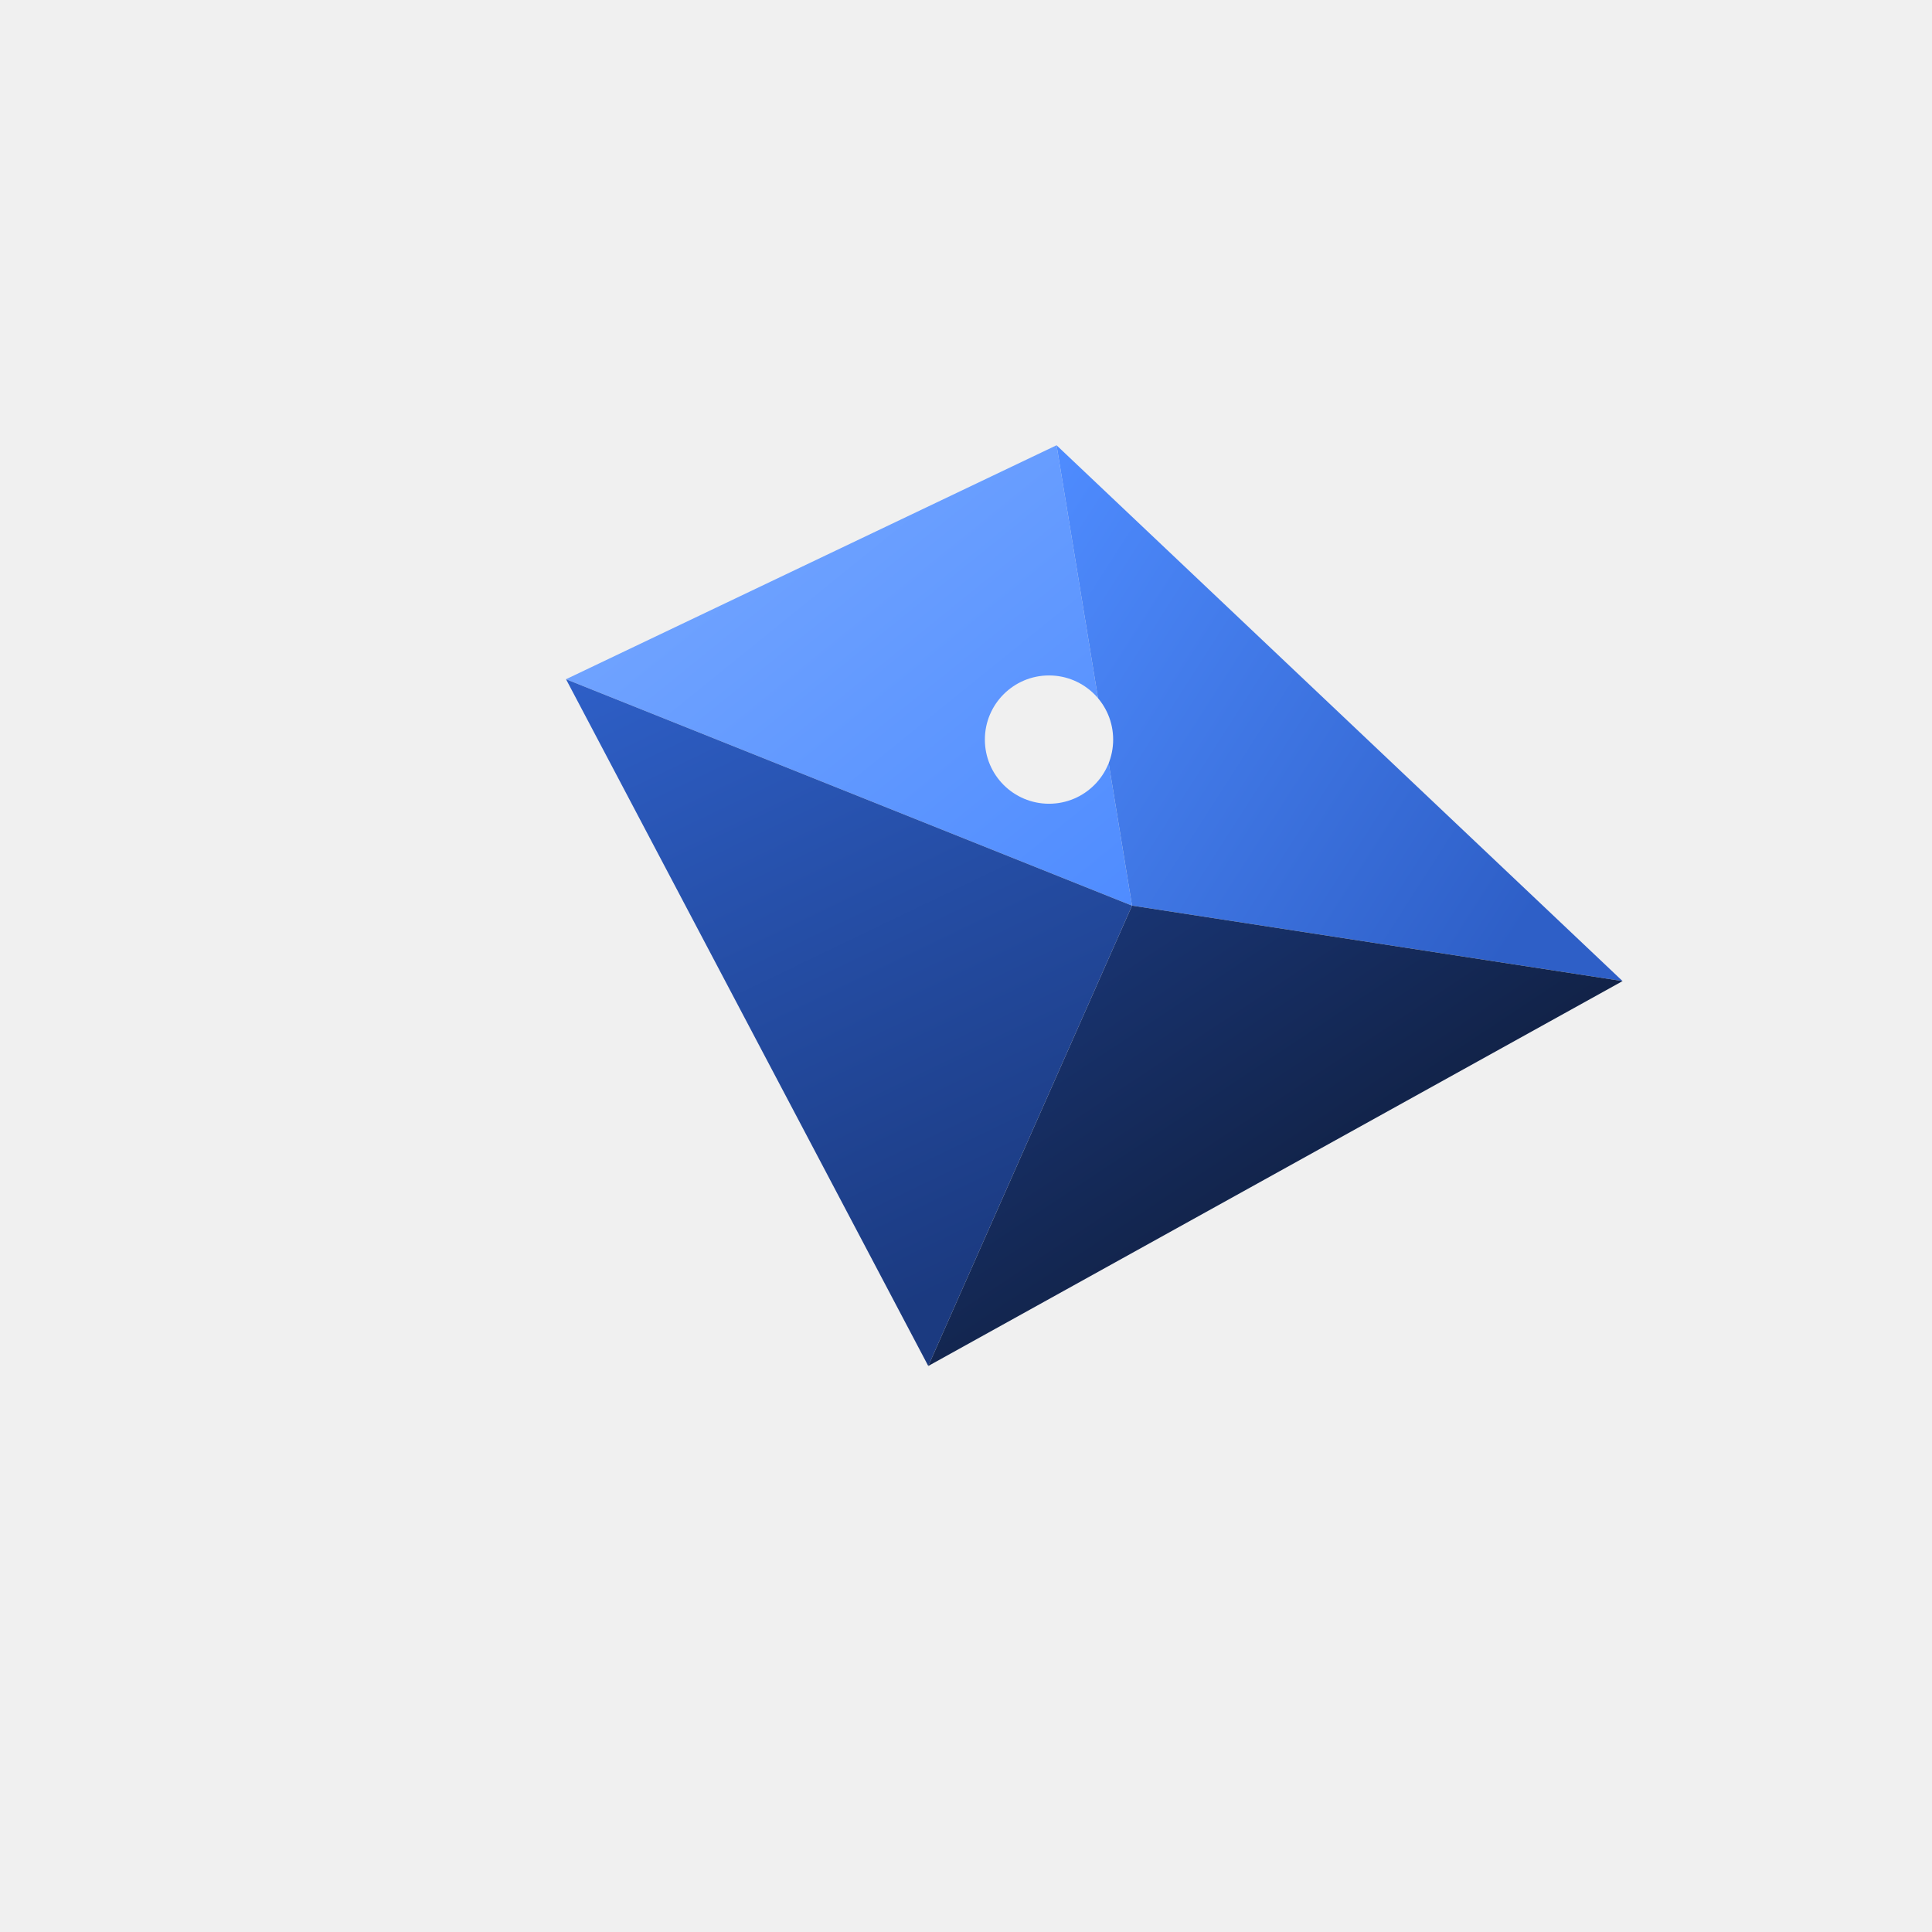
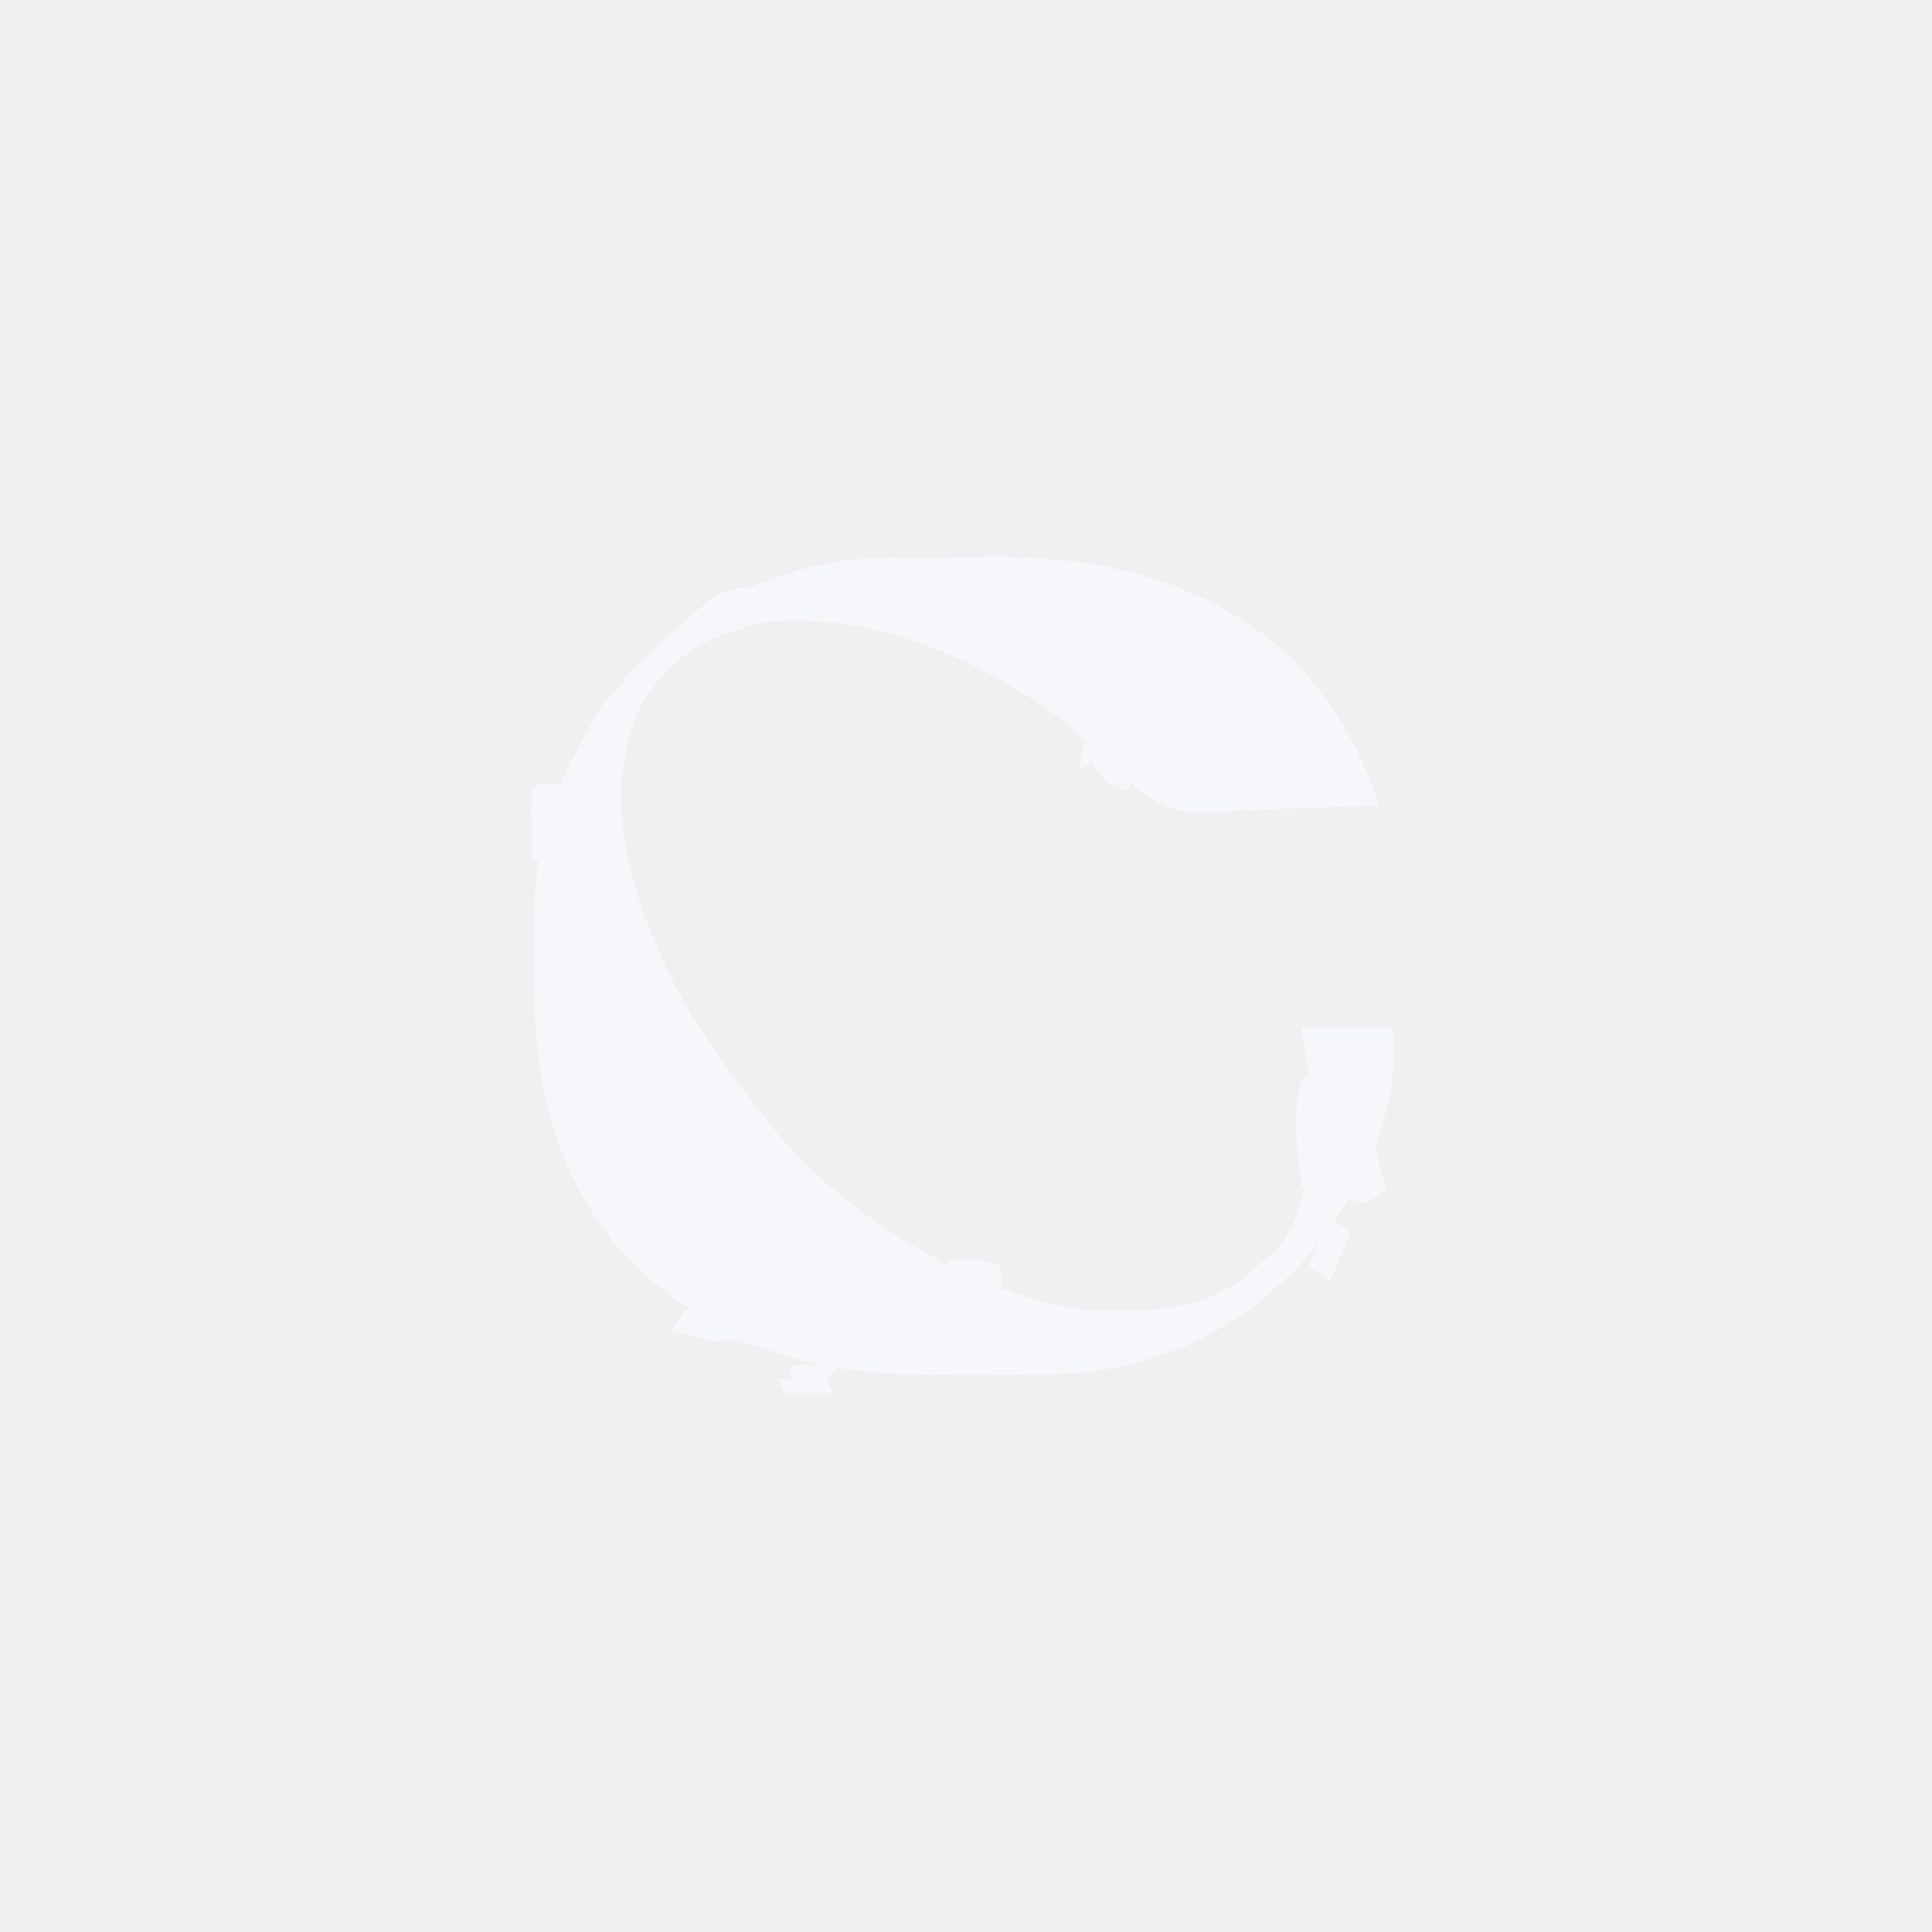
- <svg xmlns="http://www.w3.org/2000/svg" viewBox="0 0 512 512" role="img" aria-label="Corvus mark">
+ <svg xmlns="http://www.w3.org/2000/svg" viewBox="0 0 512 512" role="img" aria-label="Corvus mark (light, for dark surfaces)">
  <defs>
-     <linearGradient id="facet-crown" x1="0" y1="0" x2="1" y2="1">
-       <stop offset="0" stop-color="#7AAAFF" />
-       <stop offset="1" stop-color="#4F8CFF" />
-     </linearGradient>
-     <linearGradient id="facet-beak" x1="0" y1="0" x2="1" y2="0.6">
-       <stop offset="0" stop-color="#4F8CFF" />
-       <stop offset="1" stop-color="#2E5FC7" />
-     </linearGradient>
-     <linearGradient id="facet-back" x1="0" y1="0" x2="0.4" y2="1">
-       <stop offset="0" stop-color="#2E5FC7" />
-       <stop offset="1" stop-color="#1B3A80" />
-     </linearGradient>
-     <linearGradient id="facet-neck" x1="0" y1="0" x2="1" y2="1">
-       <stop offset="0" stop-color="#1B3A80" />
-       <stop offset="1" stop-color="#0B1220" />
-     </linearGradient>
-     <mask id="eye-cut">
-       <rect width="512" height="512" fill="white" />
-       <circle cx="278" cy="196" r="17" fill="black" />
-     </mask>
+     
  </defs>
-   <g mask="url(#eye-cut)">
-     <polygon points="150,180 280,118 300,240" fill="url(#facet-crown)" />
-     <polygon points="280,118 430,260 300,240" fill="url(#facet-beak)" />
-     <polygon points="150,180 300,240 246,362" fill="url(#facet-back)" />
-     <polygon points="300,240 430,260 246,362" fill="url(#facet-neck)" />
+   <g transform="scale(1.855)" fill="#F5F7FA">
+     <path d="M0 0 C1.134 -0.01 1.134 -0.01 2.291 -0.02 C3.885 -0.03 5.479 -0.035 7.073 -0.035 C9.466 -0.039 11.856 -0.075 14.248 -0.113 C30.42 -0.233 45.482 3.221 57.746 14.586 C63.333 20.652 67.424 27.514 69.934 35.336 C65.702 35.561 61.474 35.723 57.238 35.83 C55.802 35.875 54.367 35.936 52.933 36.015 C41.043 36.649 41.043 36.649 35.945 33.475 C33.457 31.204 31.199 28.826 28.934 26.336 C26.656 24.451 24.271 22.782 21.809 21.148 C21.187 20.734 20.565 20.32 19.924 19.893 C8.006 12.277 -7.198 6.828 -21.414 9.832 C-27.438 11.886 -32.091 15.395 -35.379 20.898 C-40.163 30.645 -38.49 40.592 -35.188 50.543 C-31.467 61.186 -26.068 69.495 -19.066 78.336 C-18.363 79.291 -18.363 79.291 -17.645 80.266 C-7.744 93.038 10.835 104.833 26.934 107.336 C36.775 108.119 44.657 107.738 52.684 101.773 C57.698 97.08 59.68 91.597 60.207 84.824 C60.27 78.923 60.039 73.137 58.934 67.336 C63.224 67.336 67.514 67.336 71.934 67.336 C73.003 79.959 67.108 90.94 59.195 100.418 C50.064 110.306 38.218 115.91 24.786 116.619 C20.959 116.748 17.136 116.758 13.307 116.727 C10.937 116.711 8.569 116.727 6.199 116.746 C-11.246 116.771 -23.906 112.847 -36.812 100.668 C-47.861 89.237 -50.942 74.724 -50.718 59.337 C-50.691 57.138 -50.718 54.943 -50.75 52.744 C-50.772 43.711 -49.343 36.416 -45.066 28.336 C-44.504 27.248 -43.942 26.16 -43.363 25.039 C-33.867 9.979 -18.109 0.057 0 0 Z " transform="translate(127.0664,79.66406)" />
+     <path d="M0 0 C-0.205 0.559 -0.41 1.119 -0.621 1.695 C-3.103 9.081 -3.676 16.245 -4 24 C-5.979 20.364 -6.525 17.116 -7 13 C-7.66 13 -8.32 13 -9 13 C-8.651 7.182 -6.991 0 0 0 Z " transform="translate(92,98)" />
+     <path d="M0 0 C-0.5 1.812 -0.5 1.812 -2 4 C-3.929 4.859 -5.894 5.485 -7.898 6.148 C-12.008 7.813 -14.897 10.897 -18 14 C-18.99 13.34 -19.98 12.68 -21 12 C-6.226 -2.075 -6.226 -2.075 0 0 Z " transform="translate(110,85)" />
+     <path d="M0 0 C0 3.721 -0.803 5.018 -3 8 C-5.848 10.02 -5.848 10.02 -9.062 11.812 C-10.658 12.719 -10.658 12.719 -12.285 13.645 C-15 15 -15 15 -17 15 C-17 14.34 -17 13.68 -17 13 C-16.01 12.34 -15.02 11.68 -14 11 C-14.33 10.34 -14.66 9.68 -15 9 C-13.824 8.629 -12.649 8.258 -11.438 7.875 C-6.778 6.156 -3.539 3.417 0 0 Z " transform="translate(183,178)" />
+     <path d="M0 0 C0.33 0.66 0.66 1.32 1 2 C2.65 2 4.3 2 6 2 C3.107 7.671 -0.334 11.688 -5 16 C-5.66 15.67 -6.32 15.34 -7 15 C-6.55 14.633 -6.1 14.265 -5.637 13.887 C-3.47 11.389 -2.793 8.958 -1.812 5.812 C-1.468 4.726 -1.124 3.639 -0.77 2.52 C-0.516 1.688 -0.262 0.857 0 0 Z " transform="translate(187,168)" />
+     <path d="M0 0 C4.29 0 8.58 0 13 0 C13 1.65 13 3.3 13 5 C12.67 3.68 12.34 2.36 12 1 C10.68 1.33 9.36 1.66 8 2 C7.67 3.32 7.34 4.64 7 6 C6.01 5.67 5.02 5.34 4 5 C3.67 6.98 3.34 8.96 3 11 C0.88 7.466 0.468 4.056 0 0 Z " transform="translate(186,147)" />
+     <path d="M0 0 C0.66 0 1.32 0 2 0 C3.625 2.5 3.625 2.5 5 5 C5.99 4.67 6.98 4.34 8 4 C10.188 4.938 10.188 4.938 12 6 C11.01 6.495 11.01 6.495 10 7 C9.67 7.66 9.34 8.32 9 9 C5.411 9 4.891 8.336 2.312 6 C1.69 5.443 1.067 4.886 0.426 4.312 C-0.045 3.879 -0.515 3.446 -1 3 C-0.67 2.01 -0.34 1.02 0 0 Z " transform="translate(154,101)" />
+     <path d="M0 0 C-1.375 1.5 -1.375 1.5 -3 3 C-3.66 3 -4.32 3 -5 3 C-5 3.66 -5 4.32 -5 5 C-6.98 5.33 -8.96 5.66 -11 6 C-10.67 5.01 -10.34 4.02 -10 3 C-10.66 2.34 -11.32 1.68 -12 1 C-7.936 0.226 -4.136 -0.098 0 0 Z " transform="translate(171,188)" />
+     <path d="M0 0 C0 4.95 0 9.9 0 15 C-1.952 11.096 -2.506 8.278 -3 4 C-3.66 4 -4.32 4 -5 4 C-5 3.34 -5 2.68 -5 2 C-2 0 -2 0 0 0 Z " transform="translate(88,107)" />
+     <path d="M0 0 C0.66 0 1.32 0 2 0 C2.054 2.291 2.093 4.583 2.125 6.875 C2.148 8.151 2.171 9.427 2.195 10.742 C2 14 2 14 0 16 C-0.197 14.272 -0.382 12.542 -0.562 10.812 C-0.719 9.368 -0.719 9.368 -0.879 7.895 C-0.998 5.058 -0.678 2.746 0 0 Z " transform="translate(186,154)" />
+     <path d="M0 0 C0.99 0 1.98 0 3 0 C3 0.66 3 1.32 3 2 C5.97 2.495 5.97 2.495 9 3 C9 3.99 9 4.98 9 6 C5.042 5.435 2.334 4.191 -1 2 C-0.67 1.34 -0.34 0.68 0 0 Z " transform="translate(102,187)" />
+     <path d="M0 0 C1.65 0 3.3 0 5 0 C5.33 2.64 5.66 5.28 6 8 C5.67 7.01 5.34 6.02 5 5 C3.68 5.33 2.36 5.66 1 6 C0.67 4.02 0.34 2.04 0 0 Z " transform="translate(193,148)" />
+     <path d="M0 0 C0.99 0 1.98 0 3 0 C1.515 5.445 1.515 5.445 0 11 C-0.33 11 -0.66 11 -1 11 C-1.027 9.354 -1.046 7.708 -1.062 6.062 C-1.074 5.146 -1.086 4.229 -1.098 3.285 C-1 1 -1 1 0 0 Z " transform="translate(77,112)" />
+     <path d="M0 0 C2.31 0 4.62 0 7 0 C6.34 0.66 5.68 1.32 5 2 C5.33 2.66 5.66 3.32 6 4 C3.69 4 1.38 4 -1 4 C-1.33 3.34 -1.66 2.68 -2 2 C-1.34 2 -0.68 2 0 2 C0 1.34 0 0.68 0 0 Z " transform="translate(113,195)" />
+     <path d="M0 0 C0.667 2.667 1.333 5.333 2 8 C1.01 8.66 0.02 9.32 -1 10 C-1.99 9.67 -2.98 9.34 -4 9 C-2.68 6.03 -1.36 3.06 0 0 Z " transform="translate(196,162)" />
+     <path d="M0 0 C2.884 1.293 4.872 2.659 7 5 C6.67 5.66 6.34 6.32 6 7 C3 6 3 6 1 3 C0.01 3.495 0.01 3.495 -1 4 C-0.67 2.68 -0.34 1.36 0 0 Z " transform="translate(155,106)" />
+     <path d="M0 0 C2.64 1.32 5.28 2.64 8 4 C4.063 5.312 1.875 4.243 -2 3 C-1.34 2.01 -0.68 1.02 0 0 Z " transform="translate(98,187)" />
+     <path d="M0 0 C0.99 0.66 1.98 1.32 3 2 C2.01 4.31 1.02 6.62 0 9 C-0.99 8.34 -1.98 7.68 -3 7 C-1.125 2.25 -1.125 2.25 0 0 Z " transform="translate(190,174)" />
+     <path d="M0 0 C0.66 0.33 1.32 0.66 2 1 C2 1.66 2 2.32 2 3 C-3.75 6 -3.75 6 -6 6 C-6 5.34 -6 4.68 -6 4 C-3 2 -3 2 0 2 C0 1.34 0 0.68 0 0 Z " transform="translate(172,187)" />
+     <path d="M0 0 C5.75 -0.125 5.75 -0.125 8 1 C8 1.99 8 2.98 8 4 C2.25 2.25 2.25 2.25 0 0 Z " transform="translate(135,180)" />
+     <path d="M0 0 C0.99 0 1.98 0 3 0 C1.25 5.75 1.25 5.75 -1 8 C-0.67 6.35 -0.34 4.7 0 3 C-0.66 2.67 -1.32 2.34 -2 2 C-1.34 1.34 -0.68 0.68 0 0 Z " transform="translate(89,98)" />
+     <path d="M0 0 C0 3.576 -1.088 5.053 -3 8 C-4.32 7.34 -5.64 6.68 -7 6 C-4.69 4.02 -2.38 2.04 0 0 Z " transform="translate(183,178)" />
  </g>
</svg>
